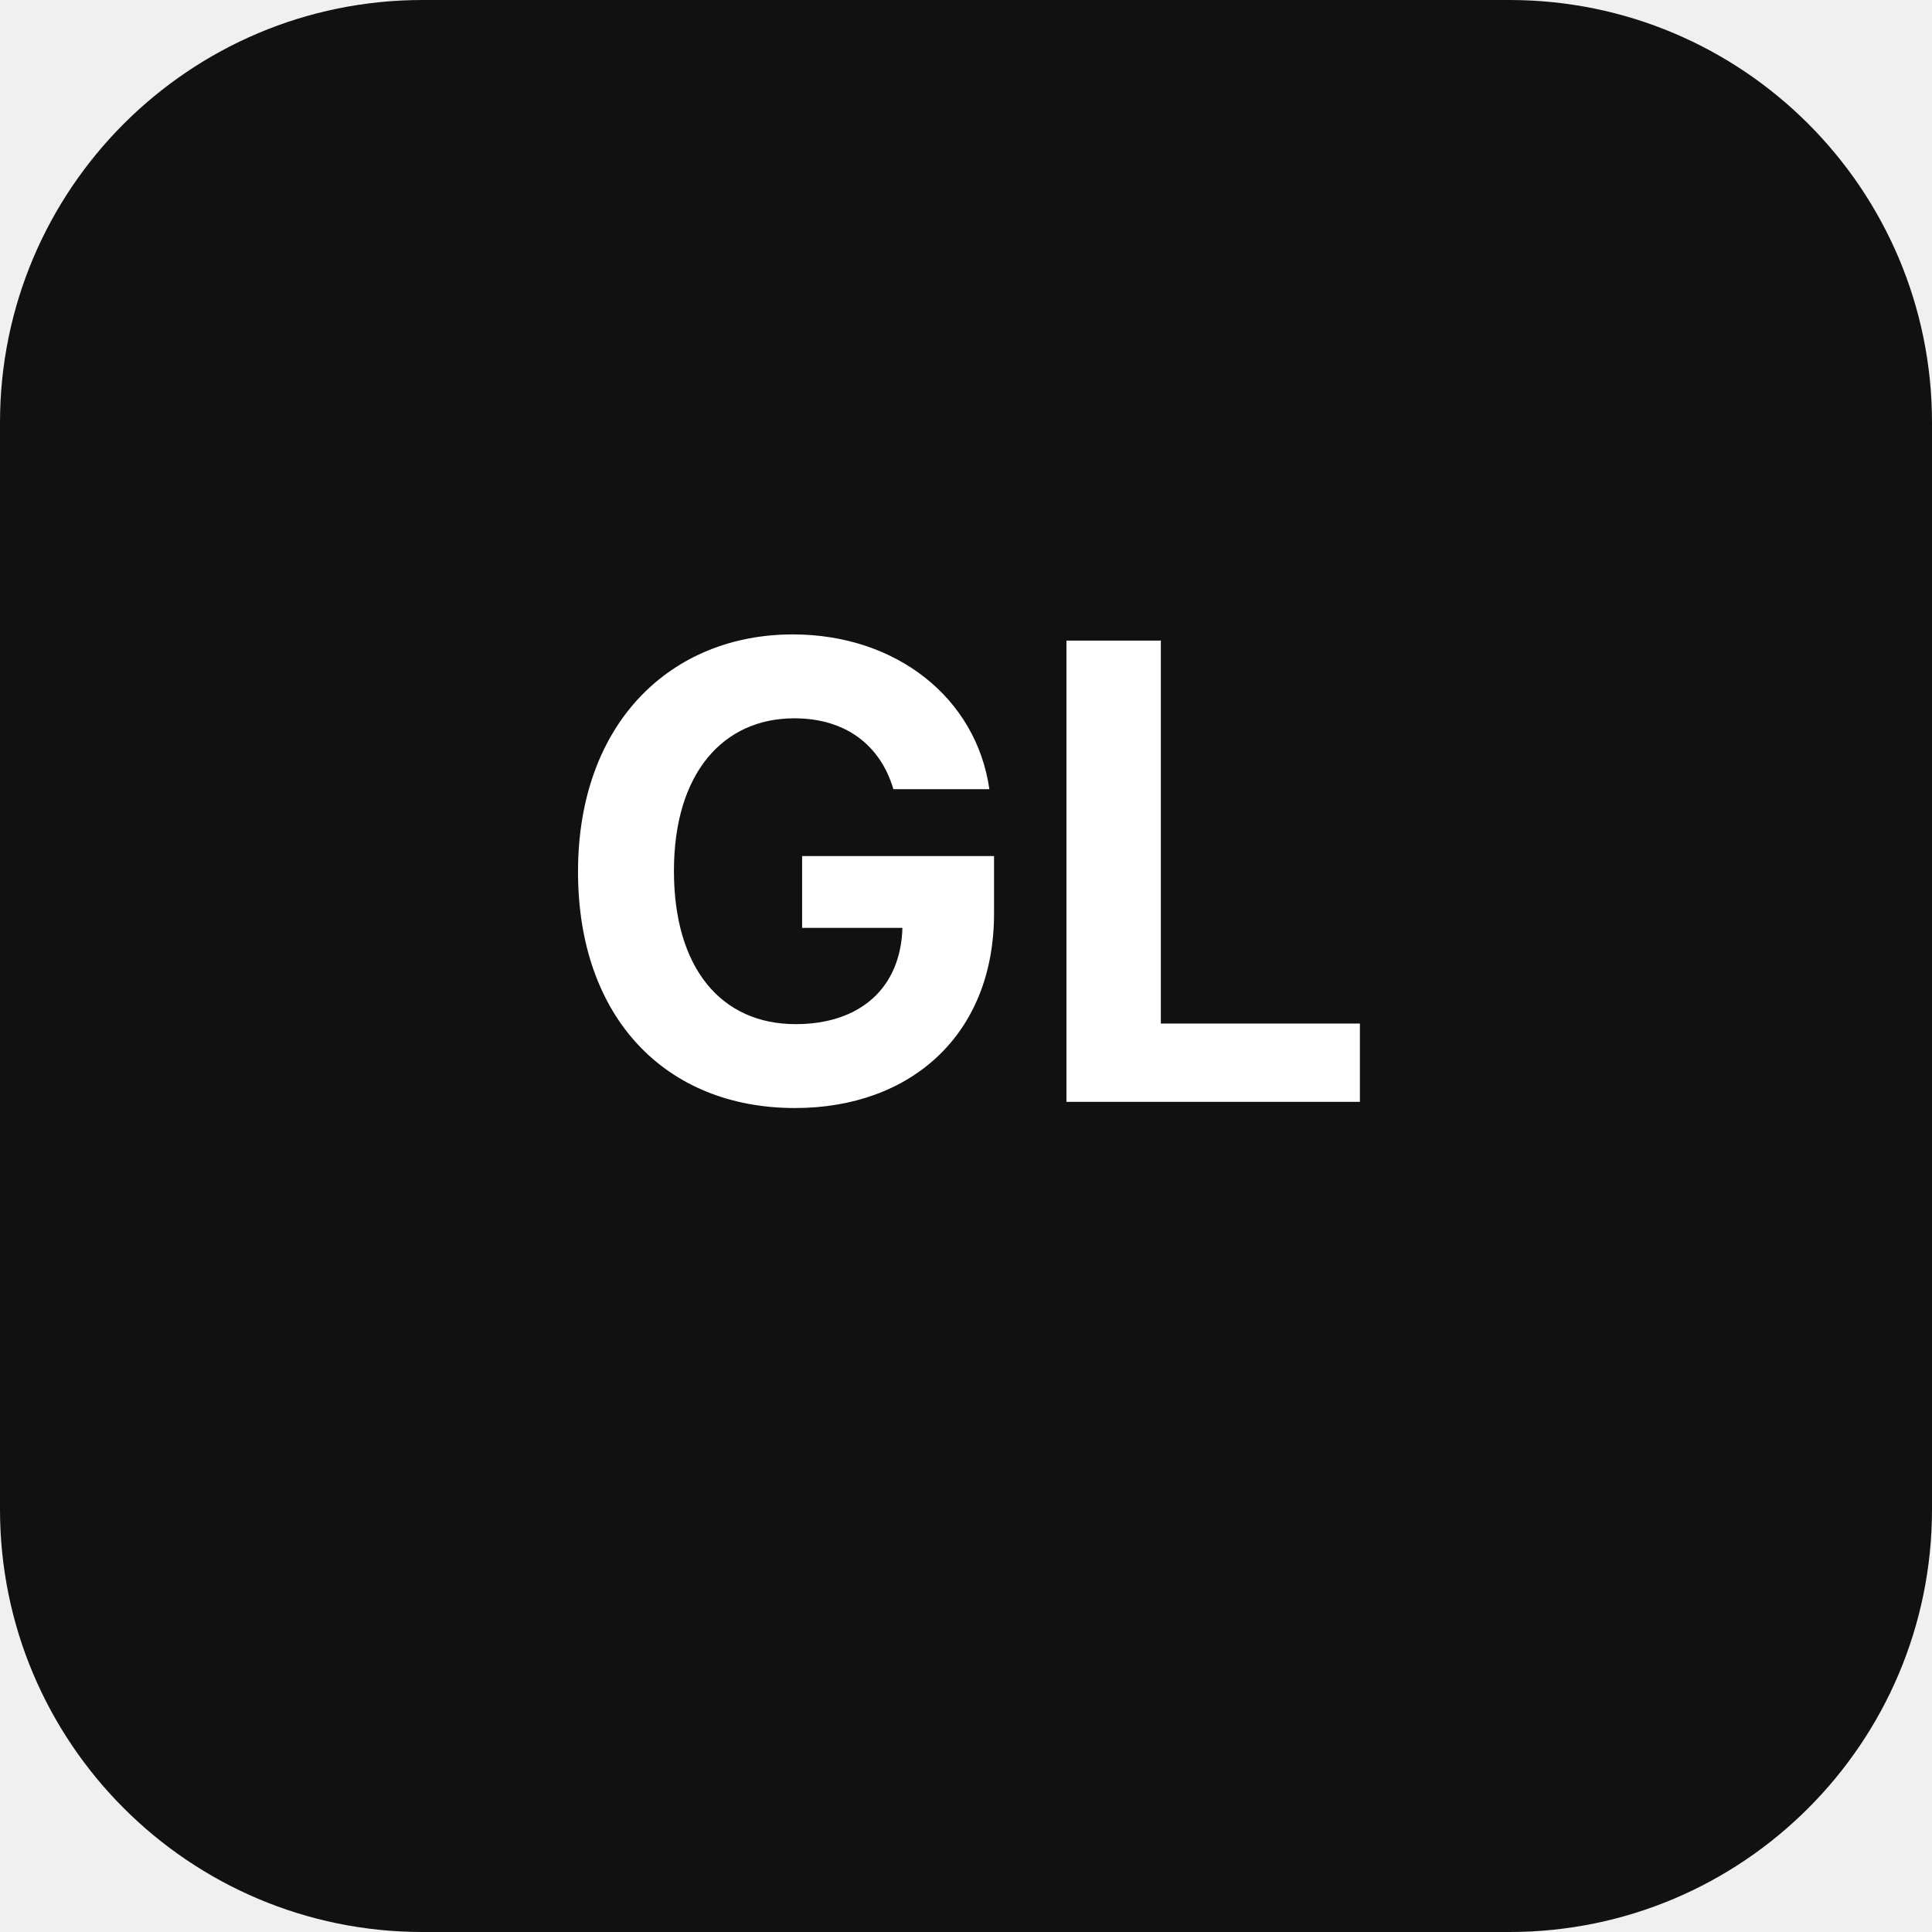
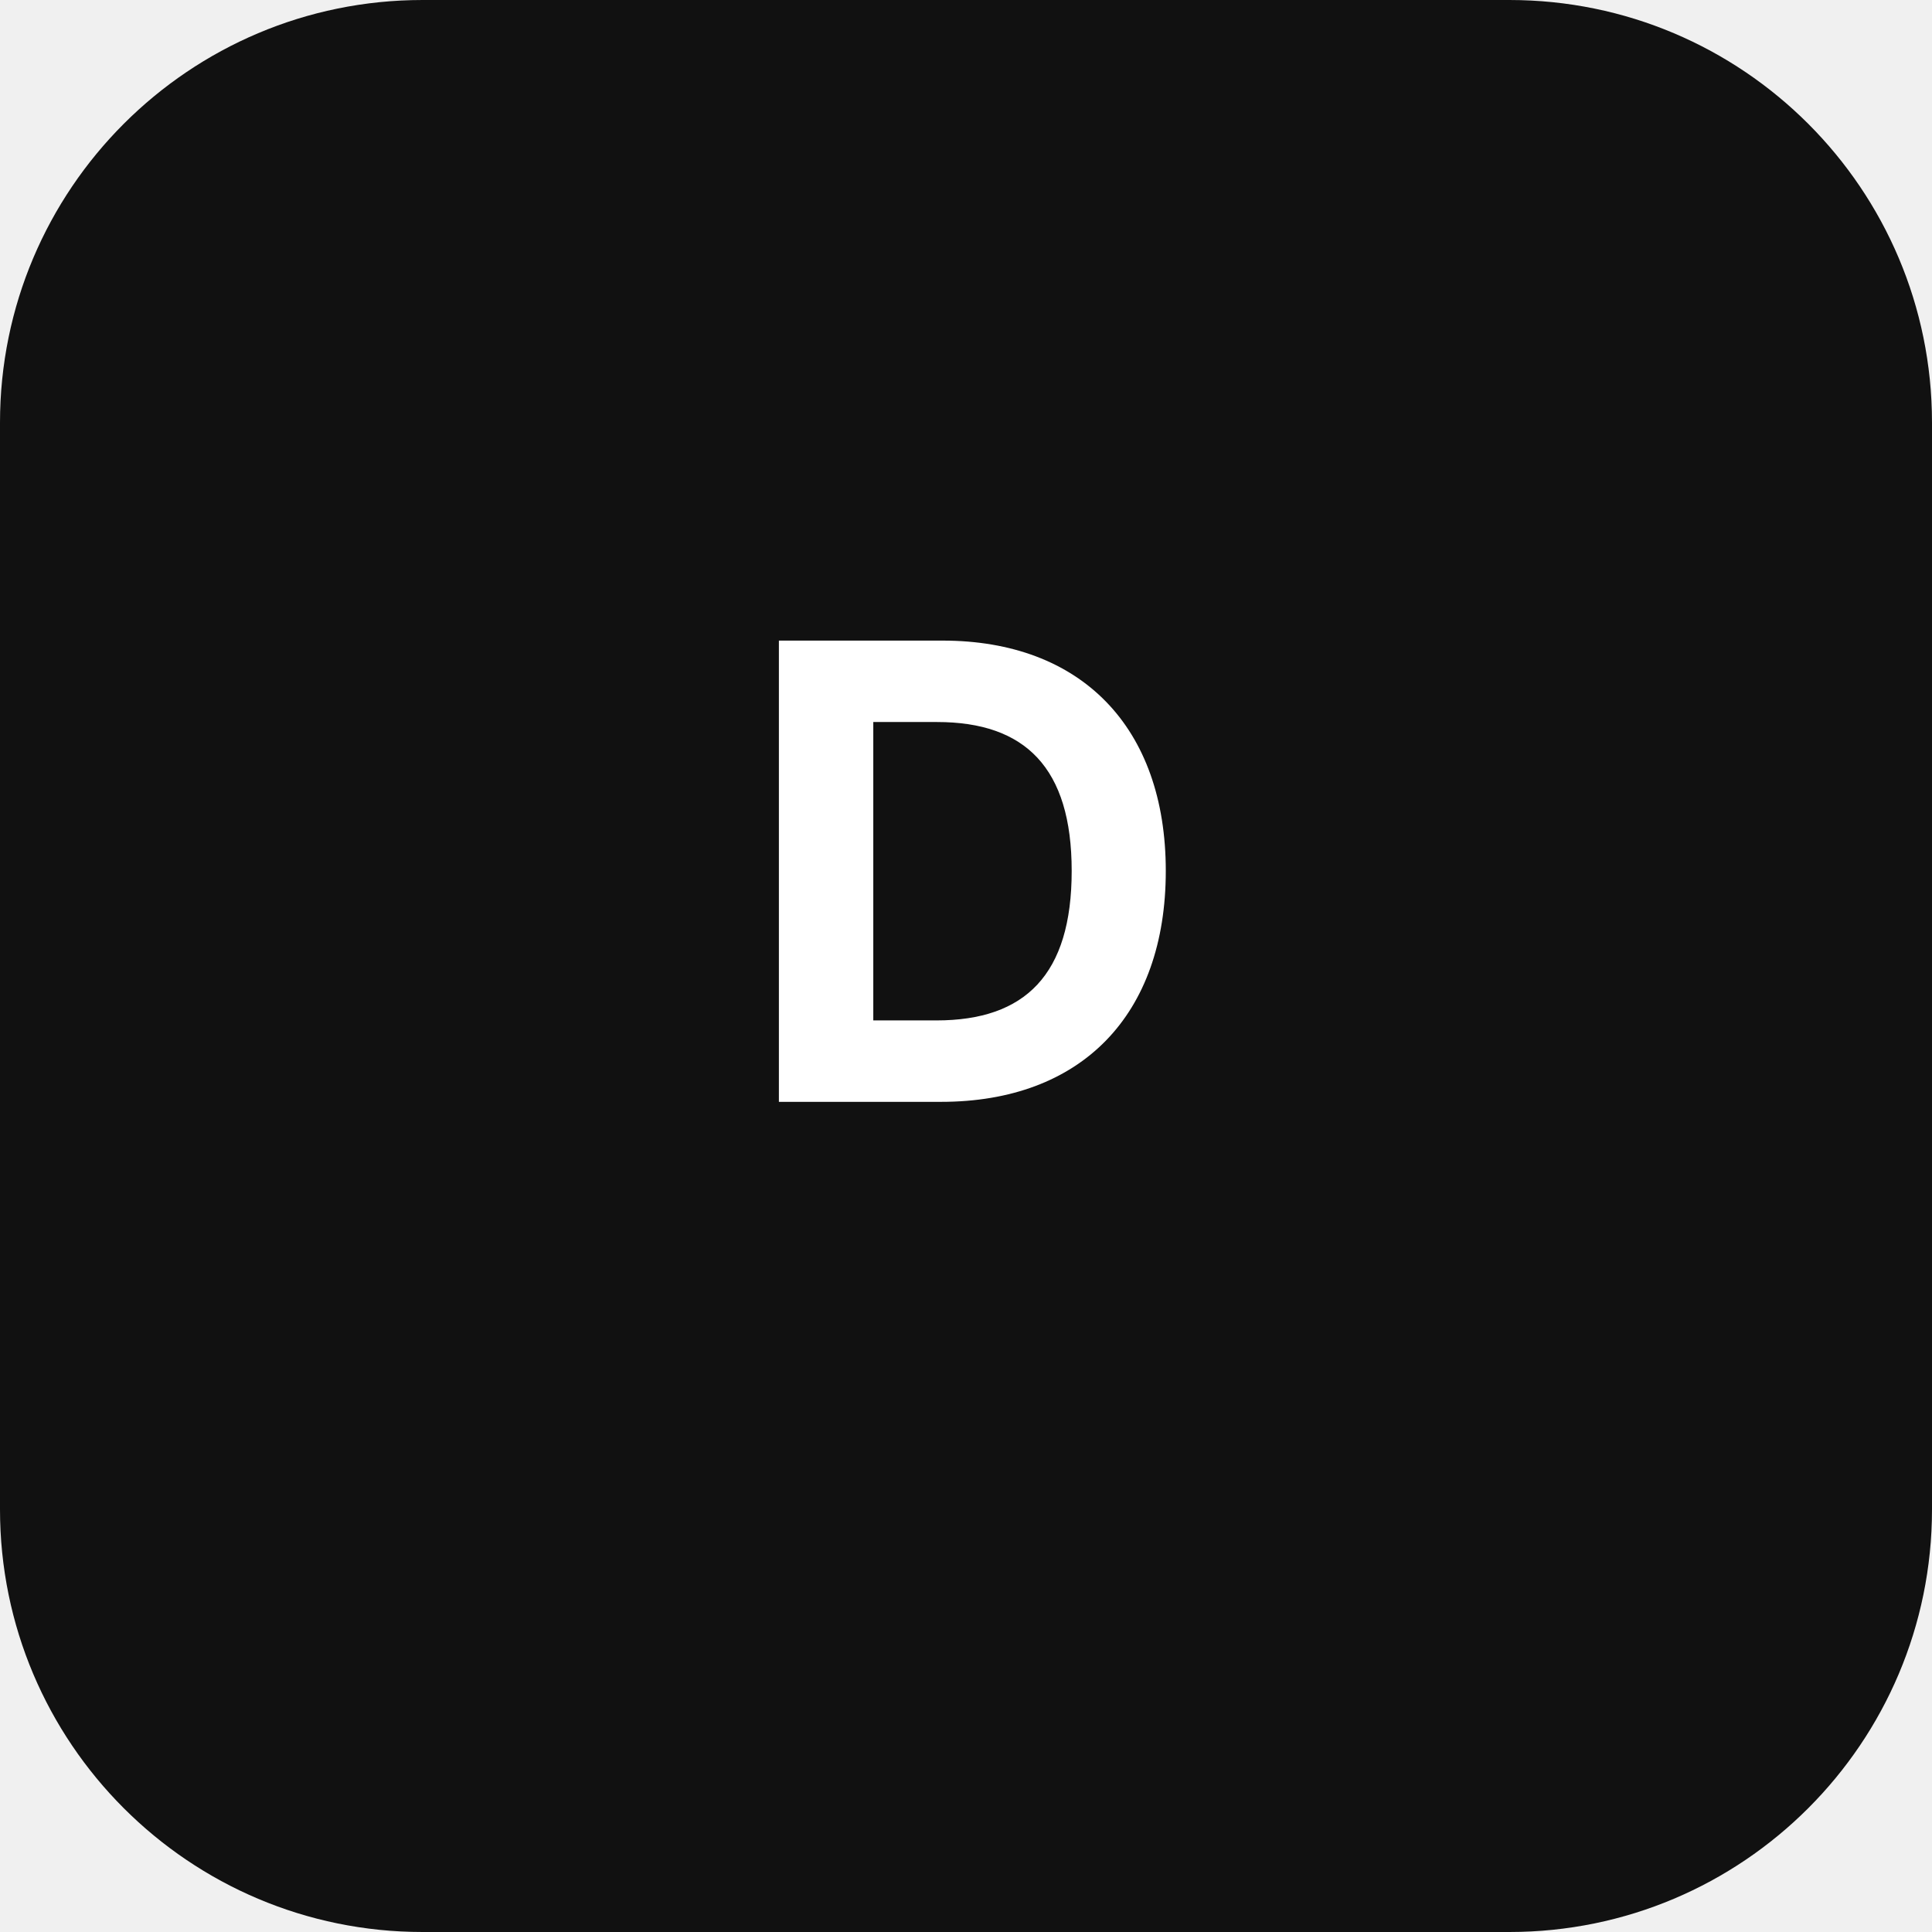
<svg xmlns="http://www.w3.org/2000/svg" width="512" height="512" viewBox="0 0 512 512" role="img" aria-labelledby="title desc">
  <rect width="512" height="512" rx="112" fill="#111111" />
-   <text x="256" y="292" text-anchor="middle" font-family="Inter, Arial, sans-serif" font-size="168" font-weight="700" fill="#ffffff">GL</text>
+   <text x="256" y="292" text-anchor="middle" font-family="Inter, Arial, sans-serif" font-size="168" font-weight="700" fill="#ffffff">D</text>
</svg>
